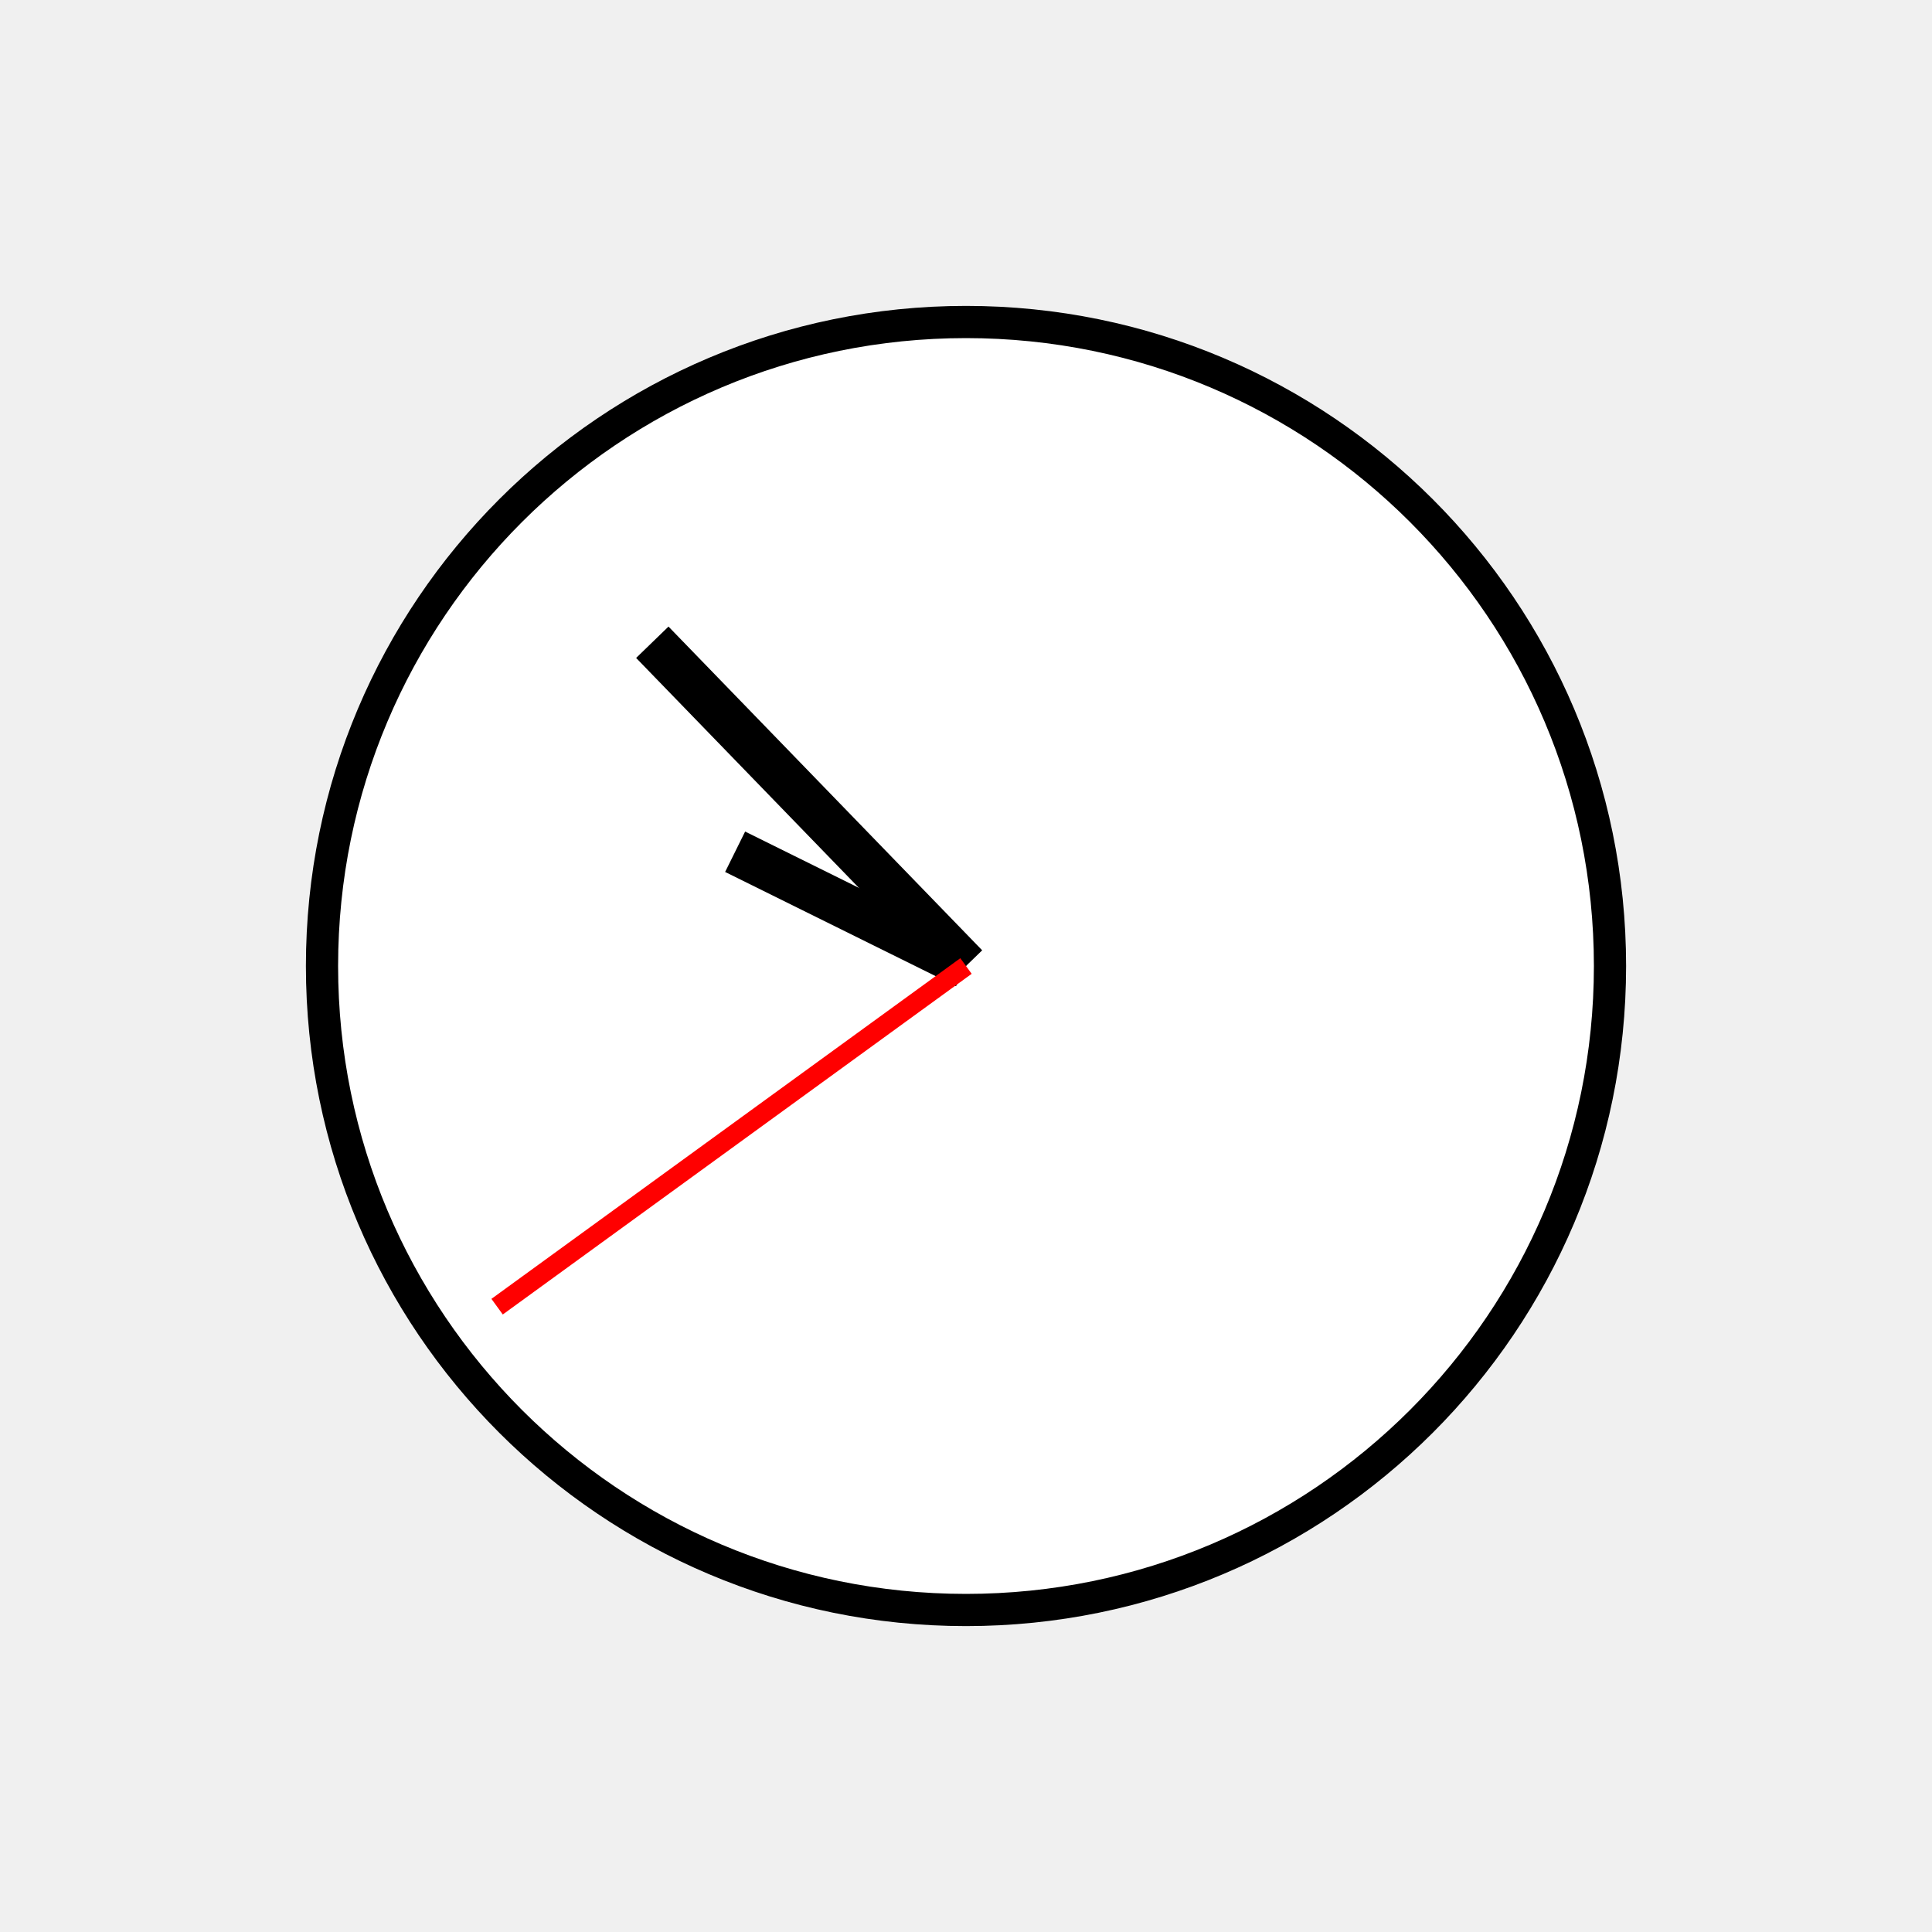
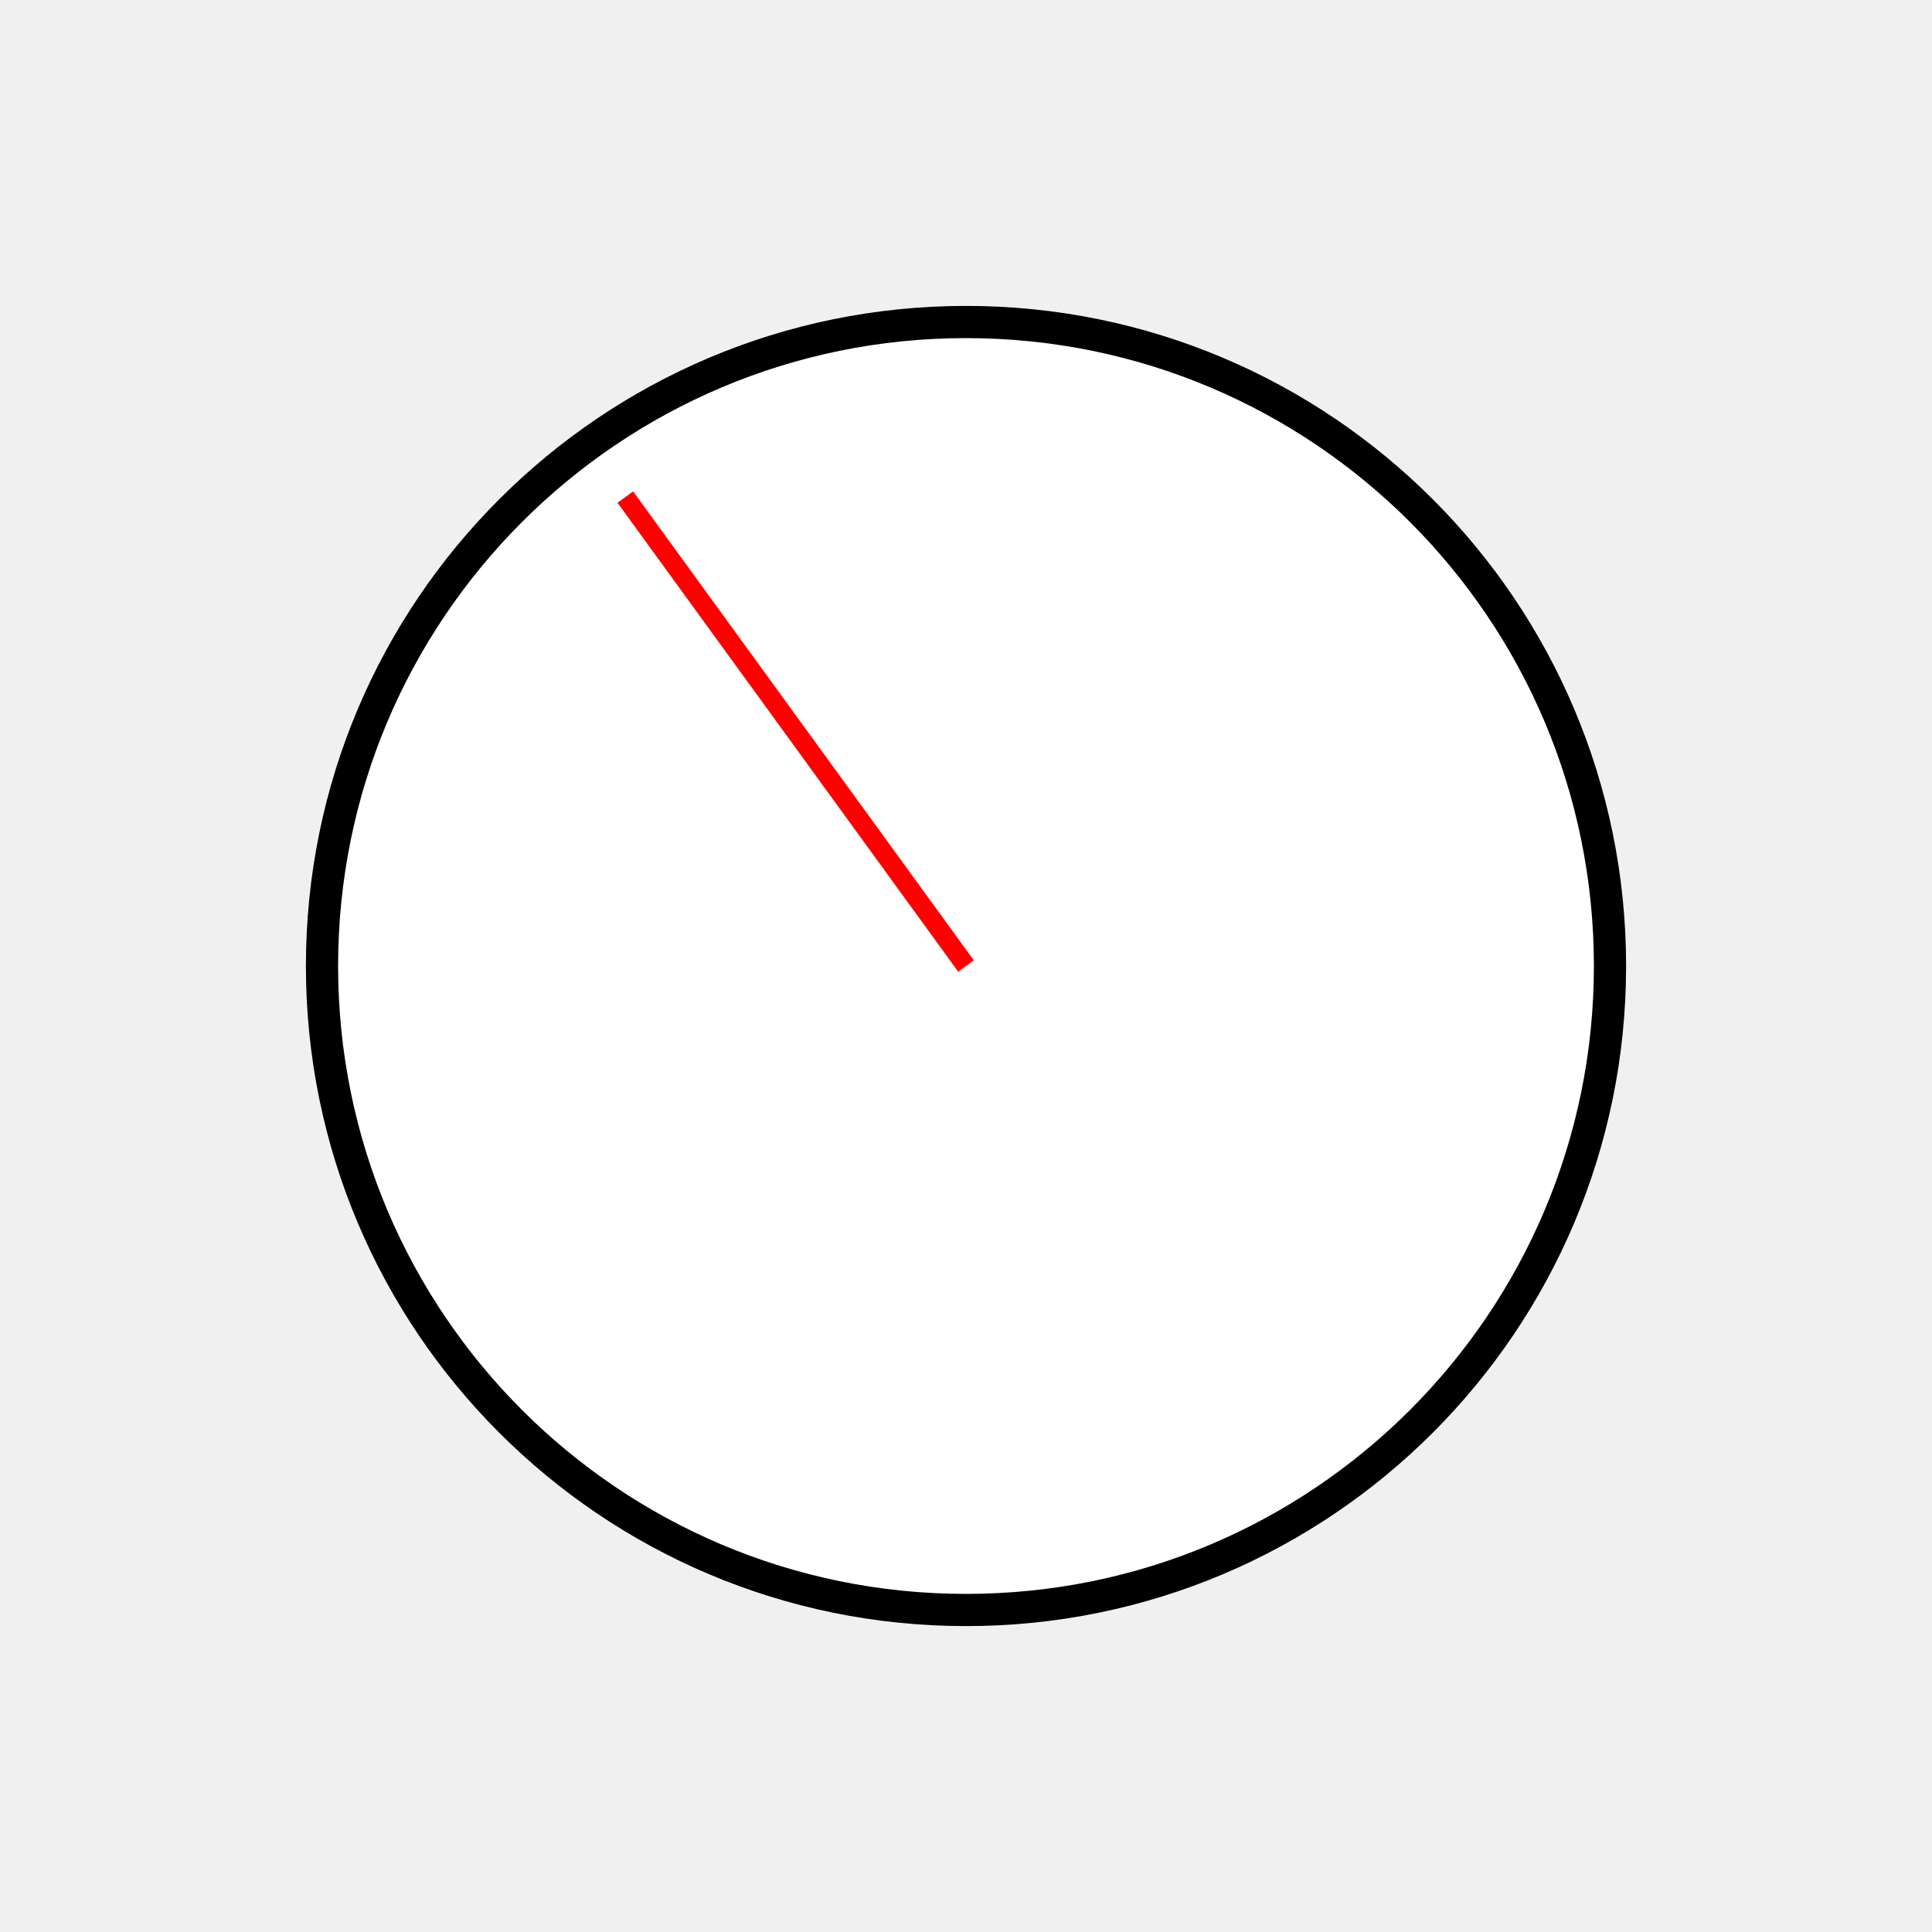
<svg xmlns="http://www.w3.org/2000/svg" width="100%" height="100%" viewBox="0 0 300 300" version="2.0">
  <circle cx="150" cy="150" r="100" style="fill:#fff;stroke:#000;stroke-width:5px;" />
-   <line x1="150" y1="150" x2="114.15" y2="132.26" style="fill:none;stroke:#000;stroke-width:7px;" />
-   <line x1="150" y1="150" x2="101.29" y2="99.73" style="fill:none;stroke:#000;stroke-width:7px;" />
-   <line x1="150" y1="150" x2="77.19" y2="202.9" style="fill:none;stroke:#f00;stroke-width:3px;" />
+   <line x1="150" y1="150" x2="97.099" y2="77.188" style="fill:none;stroke:#f00;stroke-width:3px;" />
</svg>
